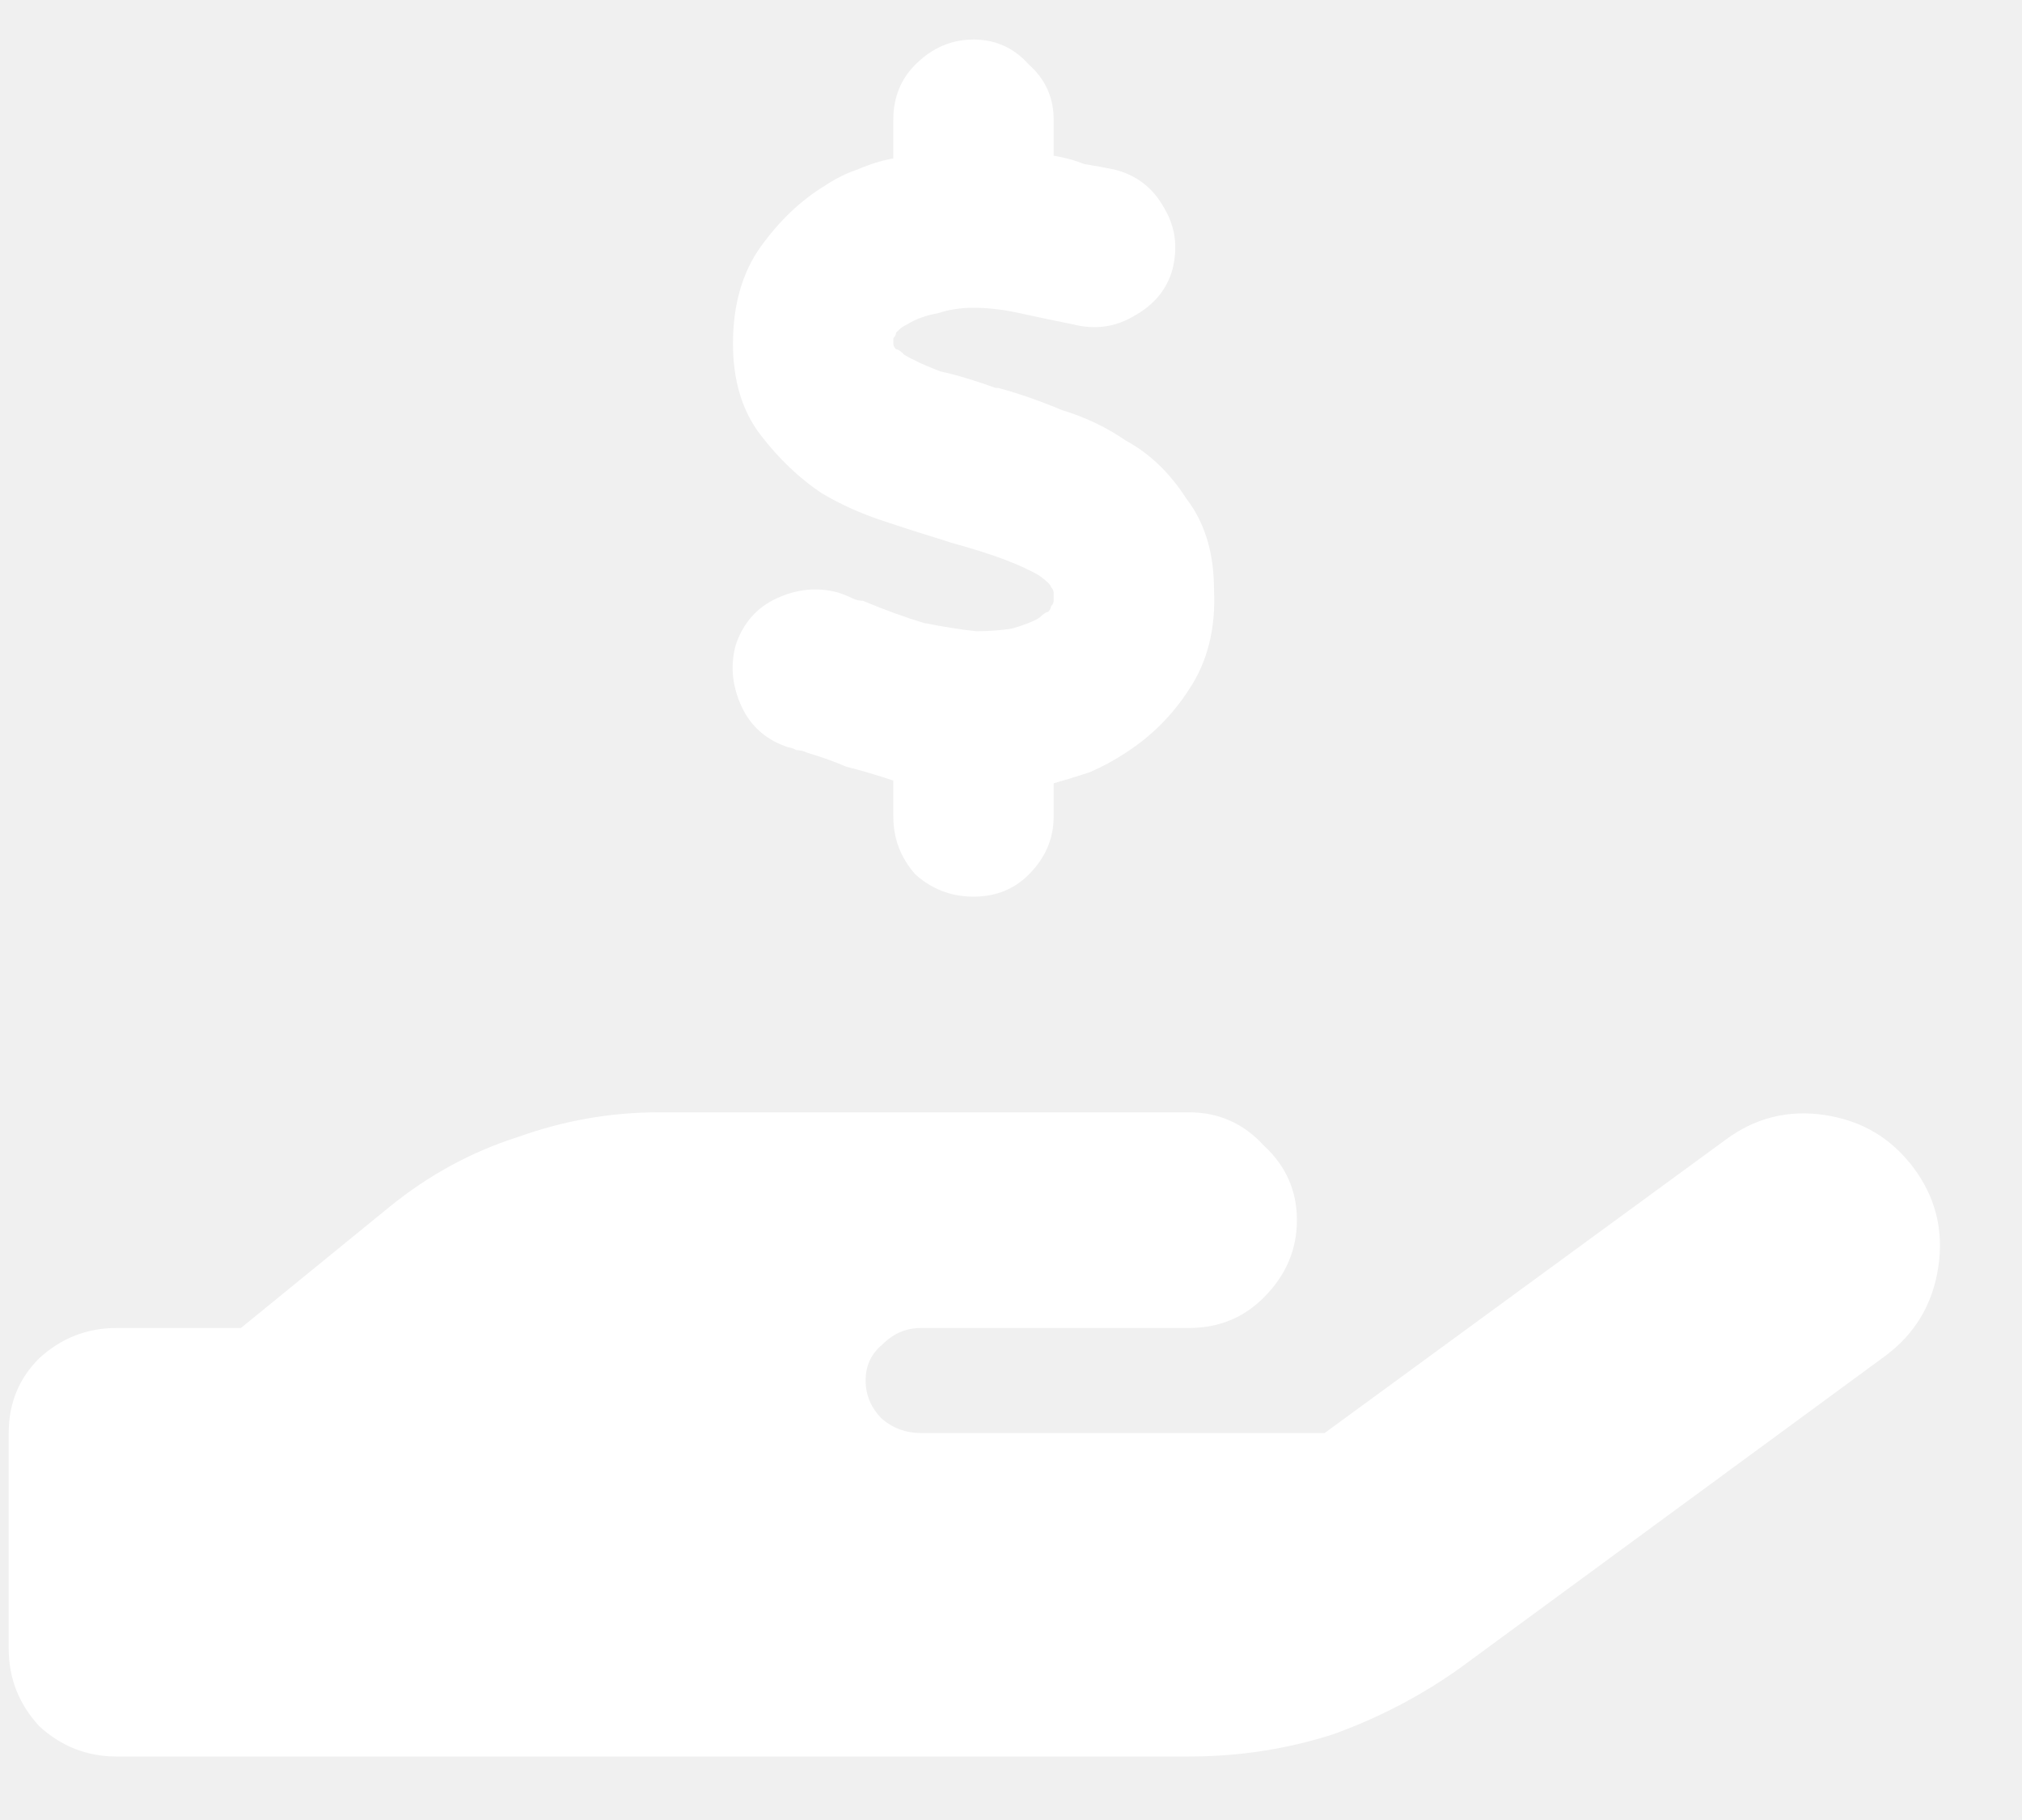
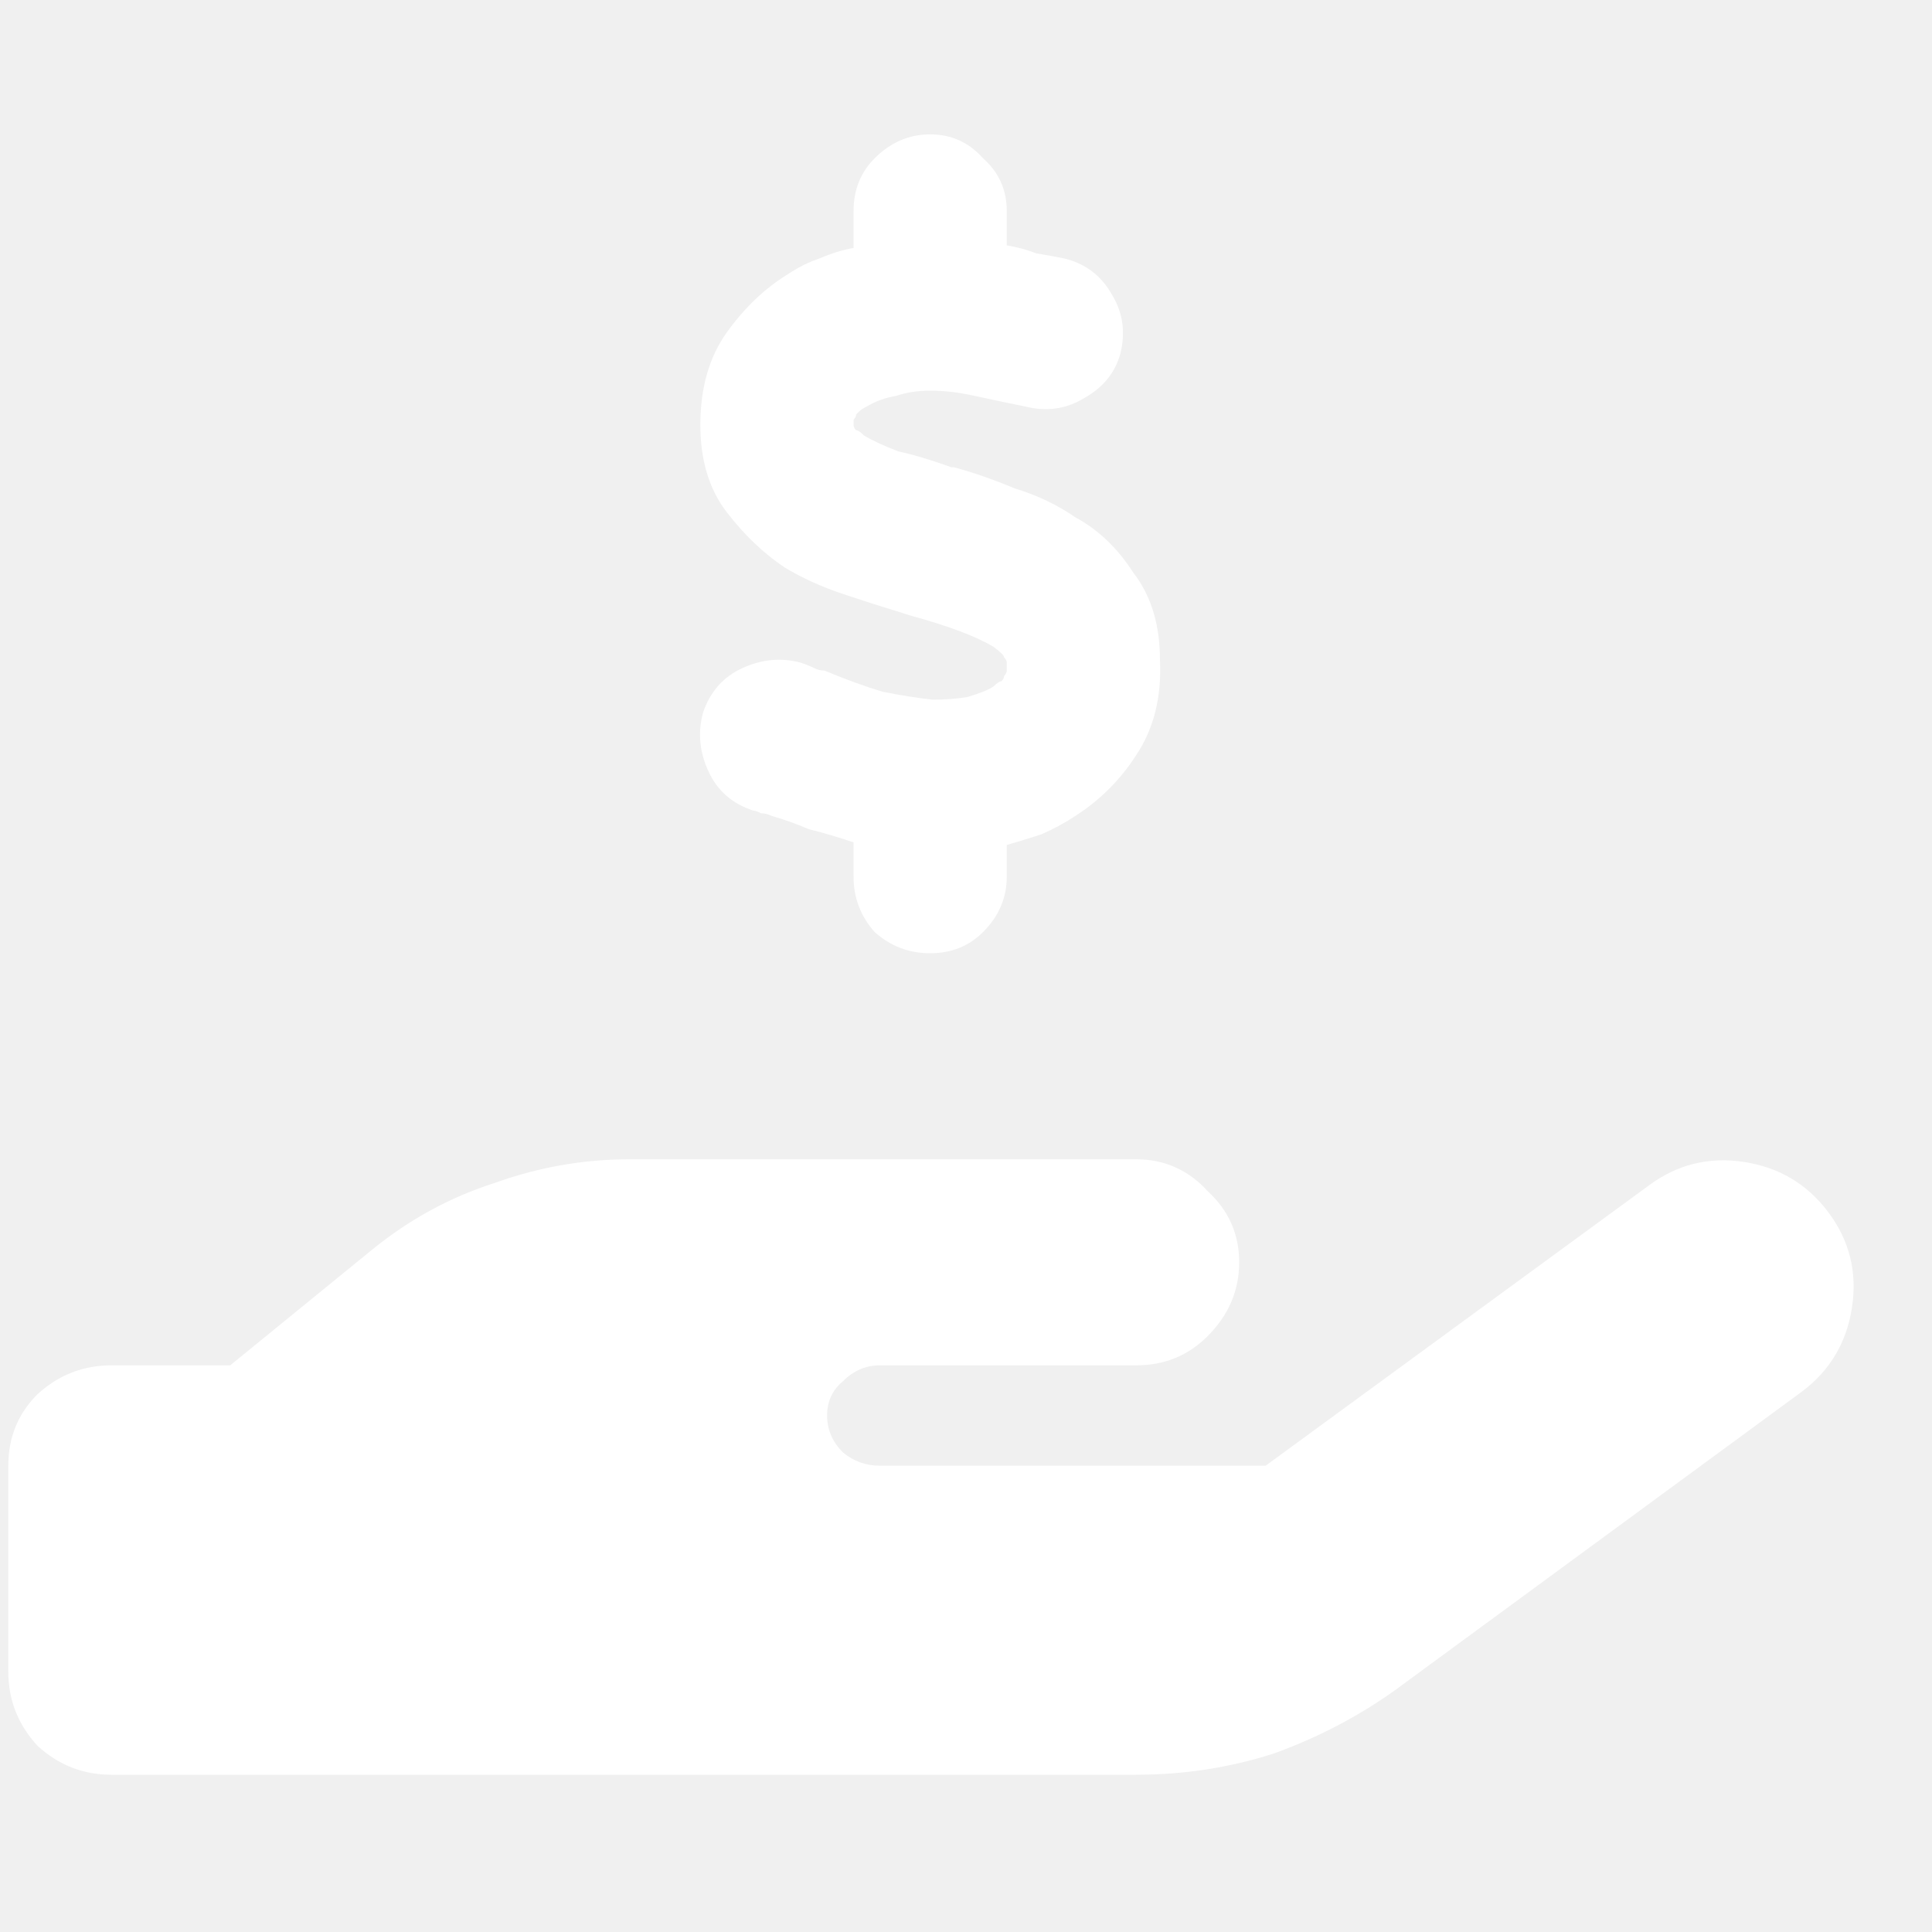
- <svg xmlns="http://www.w3.org/2000/svg" width="20" height="18" viewBox="0 0 20 18" fill="none">
+ <svg xmlns="http://www.w3.org/2000/svg" width="75" height="75" viewBox="0 0 20 18" fill="none">
  <path d="M10.422 1.184V1.54C10.531 1.558 10.632 1.585 10.723 1.622C10.832 1.64 10.932 1.658 11.023 1.677C11.242 1.731 11.406 1.859 11.516 2.059C11.625 2.242 11.652 2.442 11.598 2.661C11.543 2.862 11.415 3.016 11.215 3.126C11.033 3.235 10.832 3.263 10.613 3.208C10.431 3.171 10.258 3.135 10.094 3.099C9.93 3.062 9.775 3.044 9.629 3.044C9.501 3.044 9.383 3.062 9.273 3.099C9.164 3.117 9.064 3.153 8.973 3.208C8.936 3.226 8.909 3.244 8.891 3.263C8.872 3.281 8.863 3.29 8.863 3.29C8.863 3.308 8.854 3.326 8.836 3.345C8.836 3.345 8.836 3.363 8.836 3.399C8.836 3.418 8.845 3.436 8.863 3.454C8.882 3.454 8.909 3.472 8.945 3.509C9.036 3.563 9.155 3.618 9.301 3.673C9.465 3.709 9.647 3.764 9.848 3.837H9.875C10.075 3.891 10.285 3.964 10.504 4.056C10.741 4.128 10.95 4.229 11.133 4.356C11.37 4.484 11.57 4.675 11.734 4.931C11.917 5.168 12.008 5.468 12.008 5.833C12.026 6.216 11.944 6.544 11.762 6.817C11.598 7.072 11.388 7.282 11.133 7.446C11.023 7.519 10.905 7.583 10.777 7.638C10.668 7.674 10.55 7.71 10.422 7.747V8.075C10.422 8.294 10.34 8.485 10.176 8.649C10.03 8.795 9.848 8.868 9.629 8.868C9.41 8.868 9.219 8.795 9.055 8.649C8.909 8.485 8.836 8.294 8.836 8.075V7.72C8.672 7.665 8.517 7.619 8.371 7.583C8.243 7.528 8.116 7.483 7.988 7.446C7.952 7.428 7.915 7.419 7.879 7.419C7.842 7.401 7.815 7.391 7.797 7.391C7.578 7.319 7.423 7.182 7.332 6.981C7.241 6.781 7.223 6.58 7.277 6.38C7.35 6.161 7.487 6.006 7.688 5.915C7.888 5.824 8.089 5.806 8.289 5.86C8.344 5.878 8.389 5.897 8.426 5.915C8.462 5.933 8.499 5.942 8.535 5.942C8.754 6.033 8.954 6.106 9.137 6.161C9.319 6.197 9.492 6.225 9.656 6.243C9.784 6.243 9.902 6.234 10.012 6.216C10.139 6.179 10.23 6.143 10.285 6.106C10.322 6.07 10.349 6.052 10.367 6.052C10.385 6.033 10.395 6.015 10.395 5.997C10.413 5.979 10.422 5.96 10.422 5.942C10.422 5.924 10.422 5.897 10.422 5.86C10.422 5.842 10.413 5.824 10.395 5.806C10.395 5.787 10.358 5.751 10.285 5.696C10.194 5.641 10.075 5.587 9.93 5.532C9.784 5.477 9.611 5.423 9.41 5.368L9.328 5.341C9.146 5.286 8.945 5.222 8.727 5.149C8.508 5.076 8.307 4.985 8.125 4.876C7.906 4.73 7.706 4.539 7.523 4.302C7.341 4.065 7.25 3.764 7.25 3.399C7.25 3.016 7.341 2.697 7.523 2.442C7.706 2.187 7.915 1.987 8.152 1.841C8.262 1.768 8.371 1.713 8.48 1.677C8.608 1.622 8.727 1.585 8.836 1.567V1.184C8.836 0.966 8.909 0.783 9.055 0.638C9.219 0.474 9.41 0.391 9.629 0.391C9.848 0.391 10.03 0.474 10.176 0.638C10.34 0.783 10.422 0.966 10.422 1.184ZM18.926 11.548C19.145 11.839 19.227 12.168 19.172 12.532C19.117 12.897 18.944 13.188 18.652 13.407L14.441 16.497C14.059 16.77 13.639 16.989 13.184 17.153C12.728 17.299 12.254 17.372 11.762 17.372H1.152C0.861 17.372 0.605 17.272 0.387 17.071C0.186 16.852 0.086 16.597 0.086 16.305V14.173C0.086 13.881 0.186 13.635 0.387 13.434C0.605 13.234 0.861 13.134 1.152 13.134H2.383L3.859 11.931C4.242 11.621 4.661 11.393 5.117 11.247C5.573 11.083 6.038 11.001 6.512 11.001H11.762C12.053 11.001 12.3 11.11 12.5 11.329C12.719 11.53 12.828 11.776 12.828 12.067C12.828 12.359 12.719 12.614 12.5 12.833C12.3 13.033 12.053 13.134 11.762 13.134H9.109C8.964 13.134 8.836 13.188 8.727 13.298C8.617 13.389 8.562 13.507 8.562 13.653C8.562 13.799 8.617 13.927 8.727 14.036C8.836 14.127 8.964 14.173 9.109 14.173H13.102L17.066 11.274C17.358 11.056 17.686 10.973 18.051 11.028C18.415 11.083 18.707 11.256 18.926 11.548ZM6.512 13.134H6.484C6.503 13.134 6.512 13.134 6.512 13.134Z" fill="white" />
</svg>
